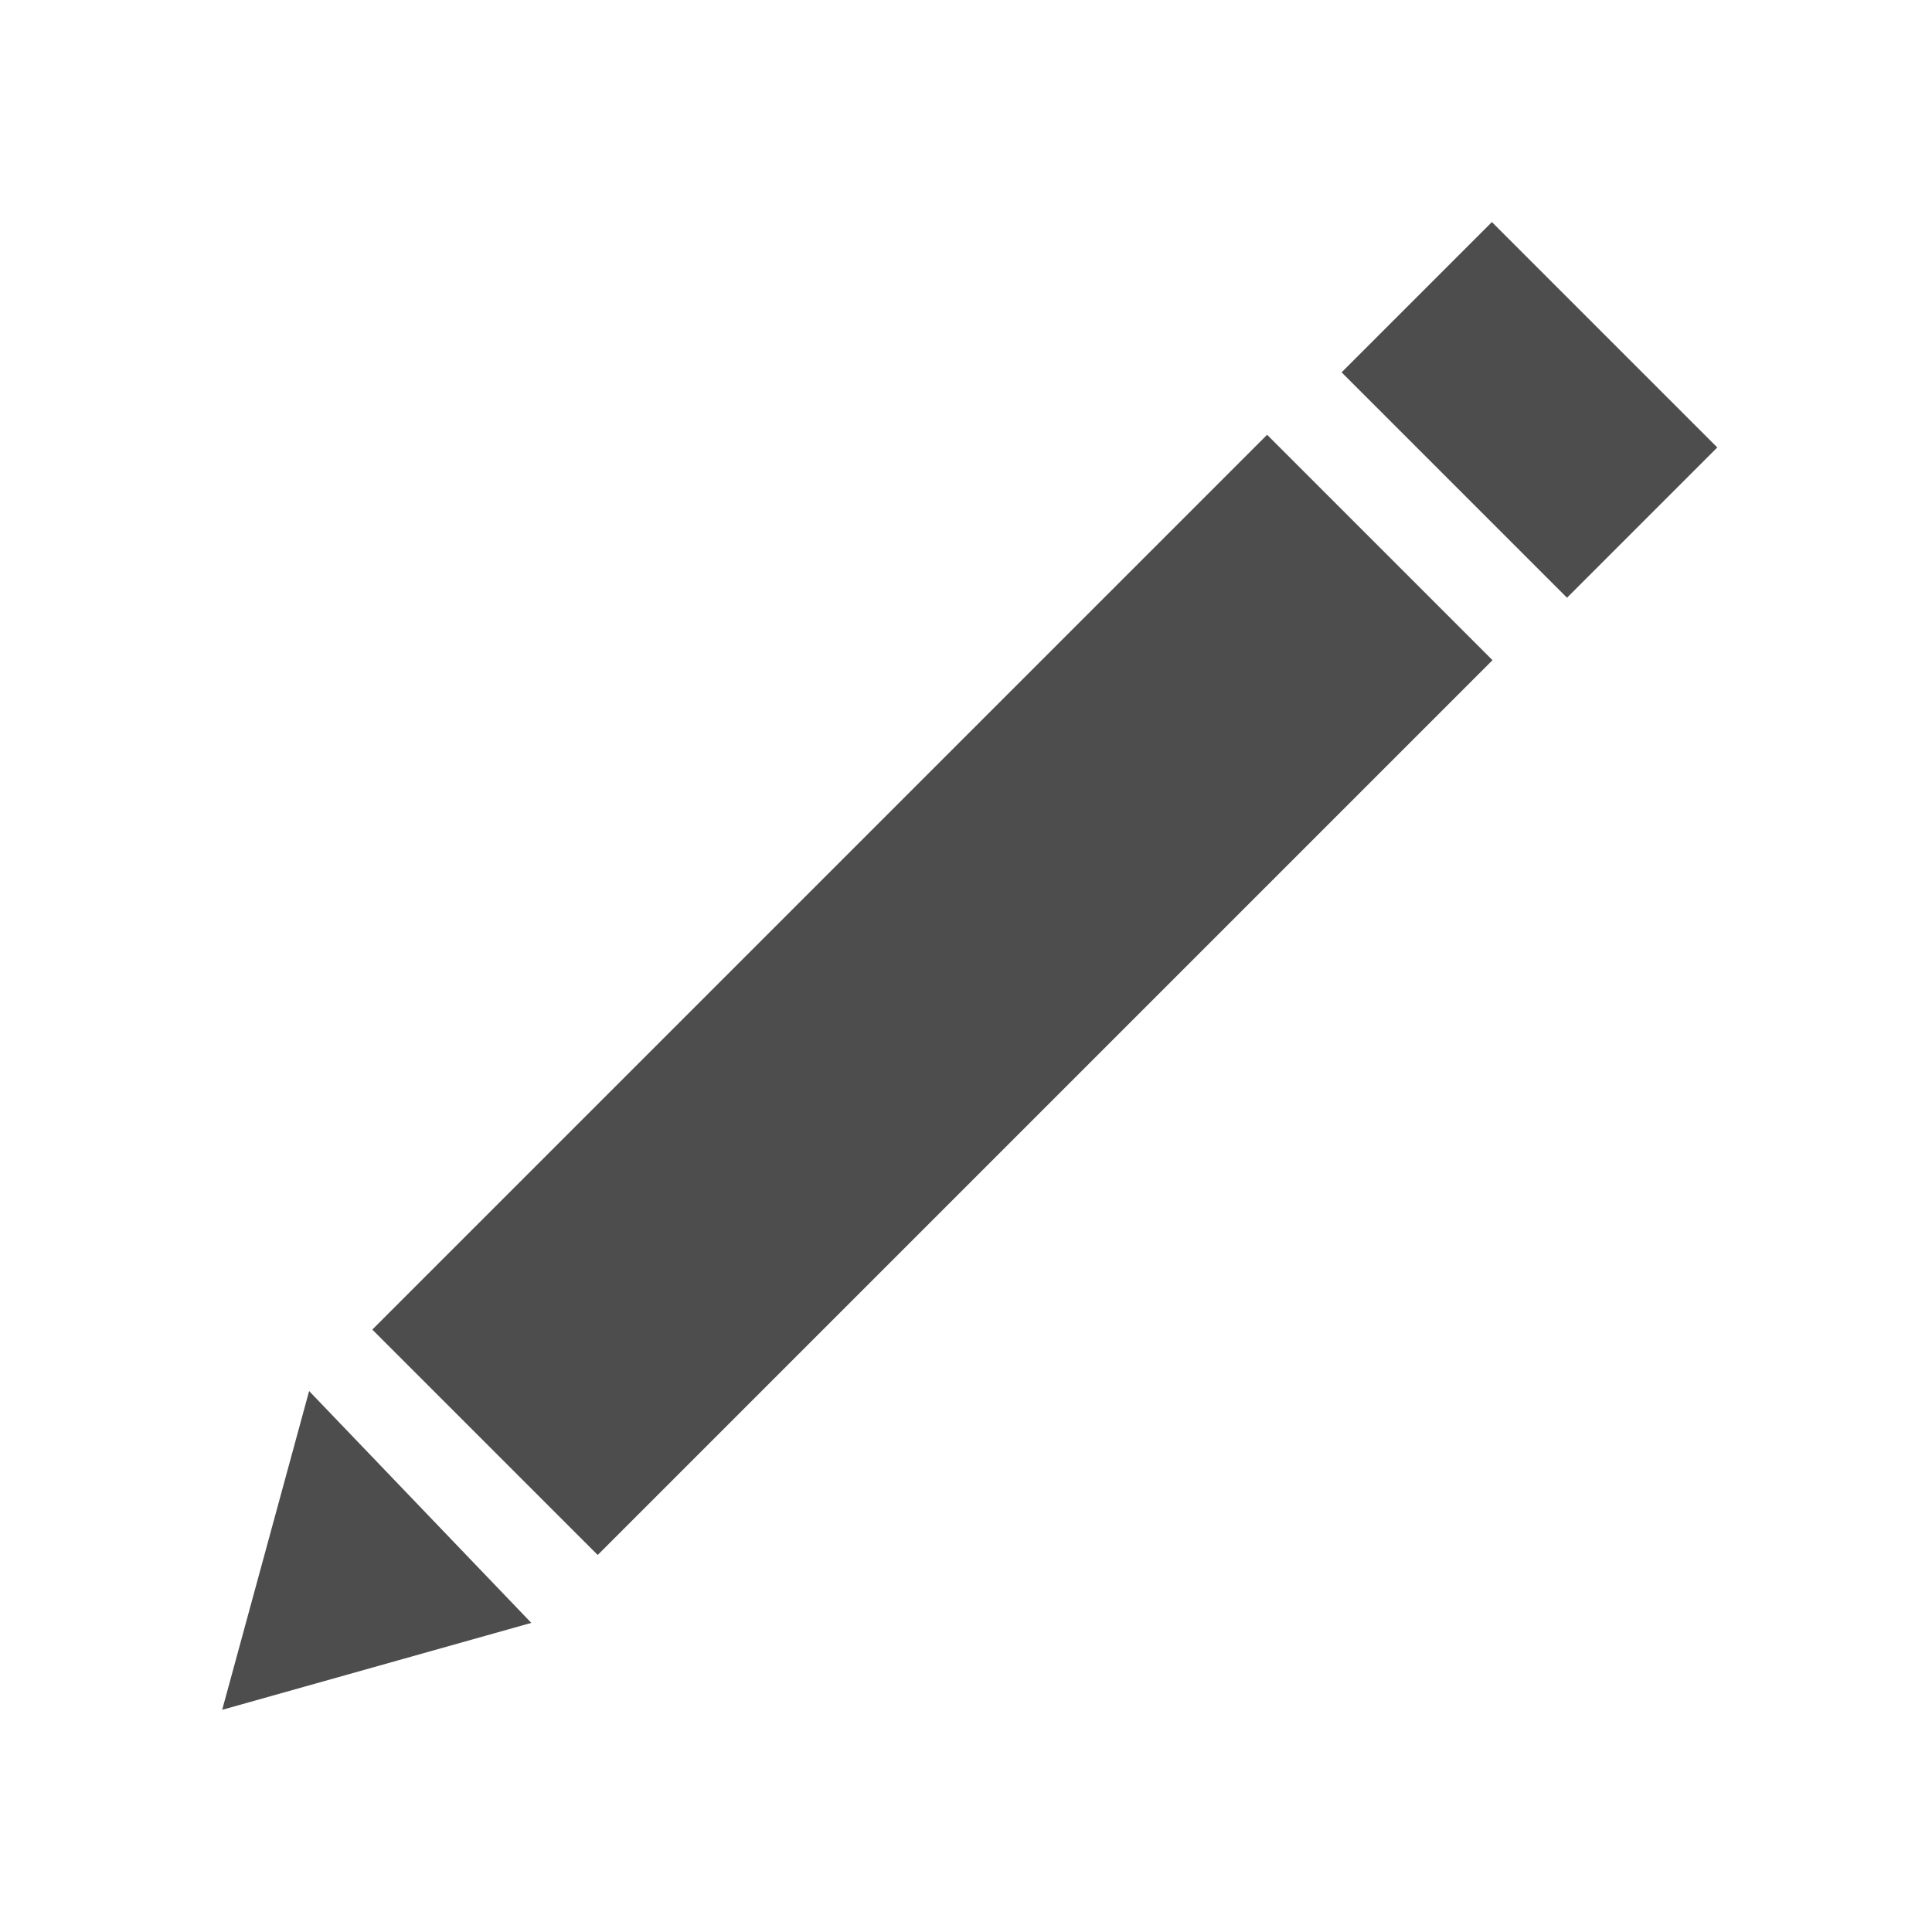
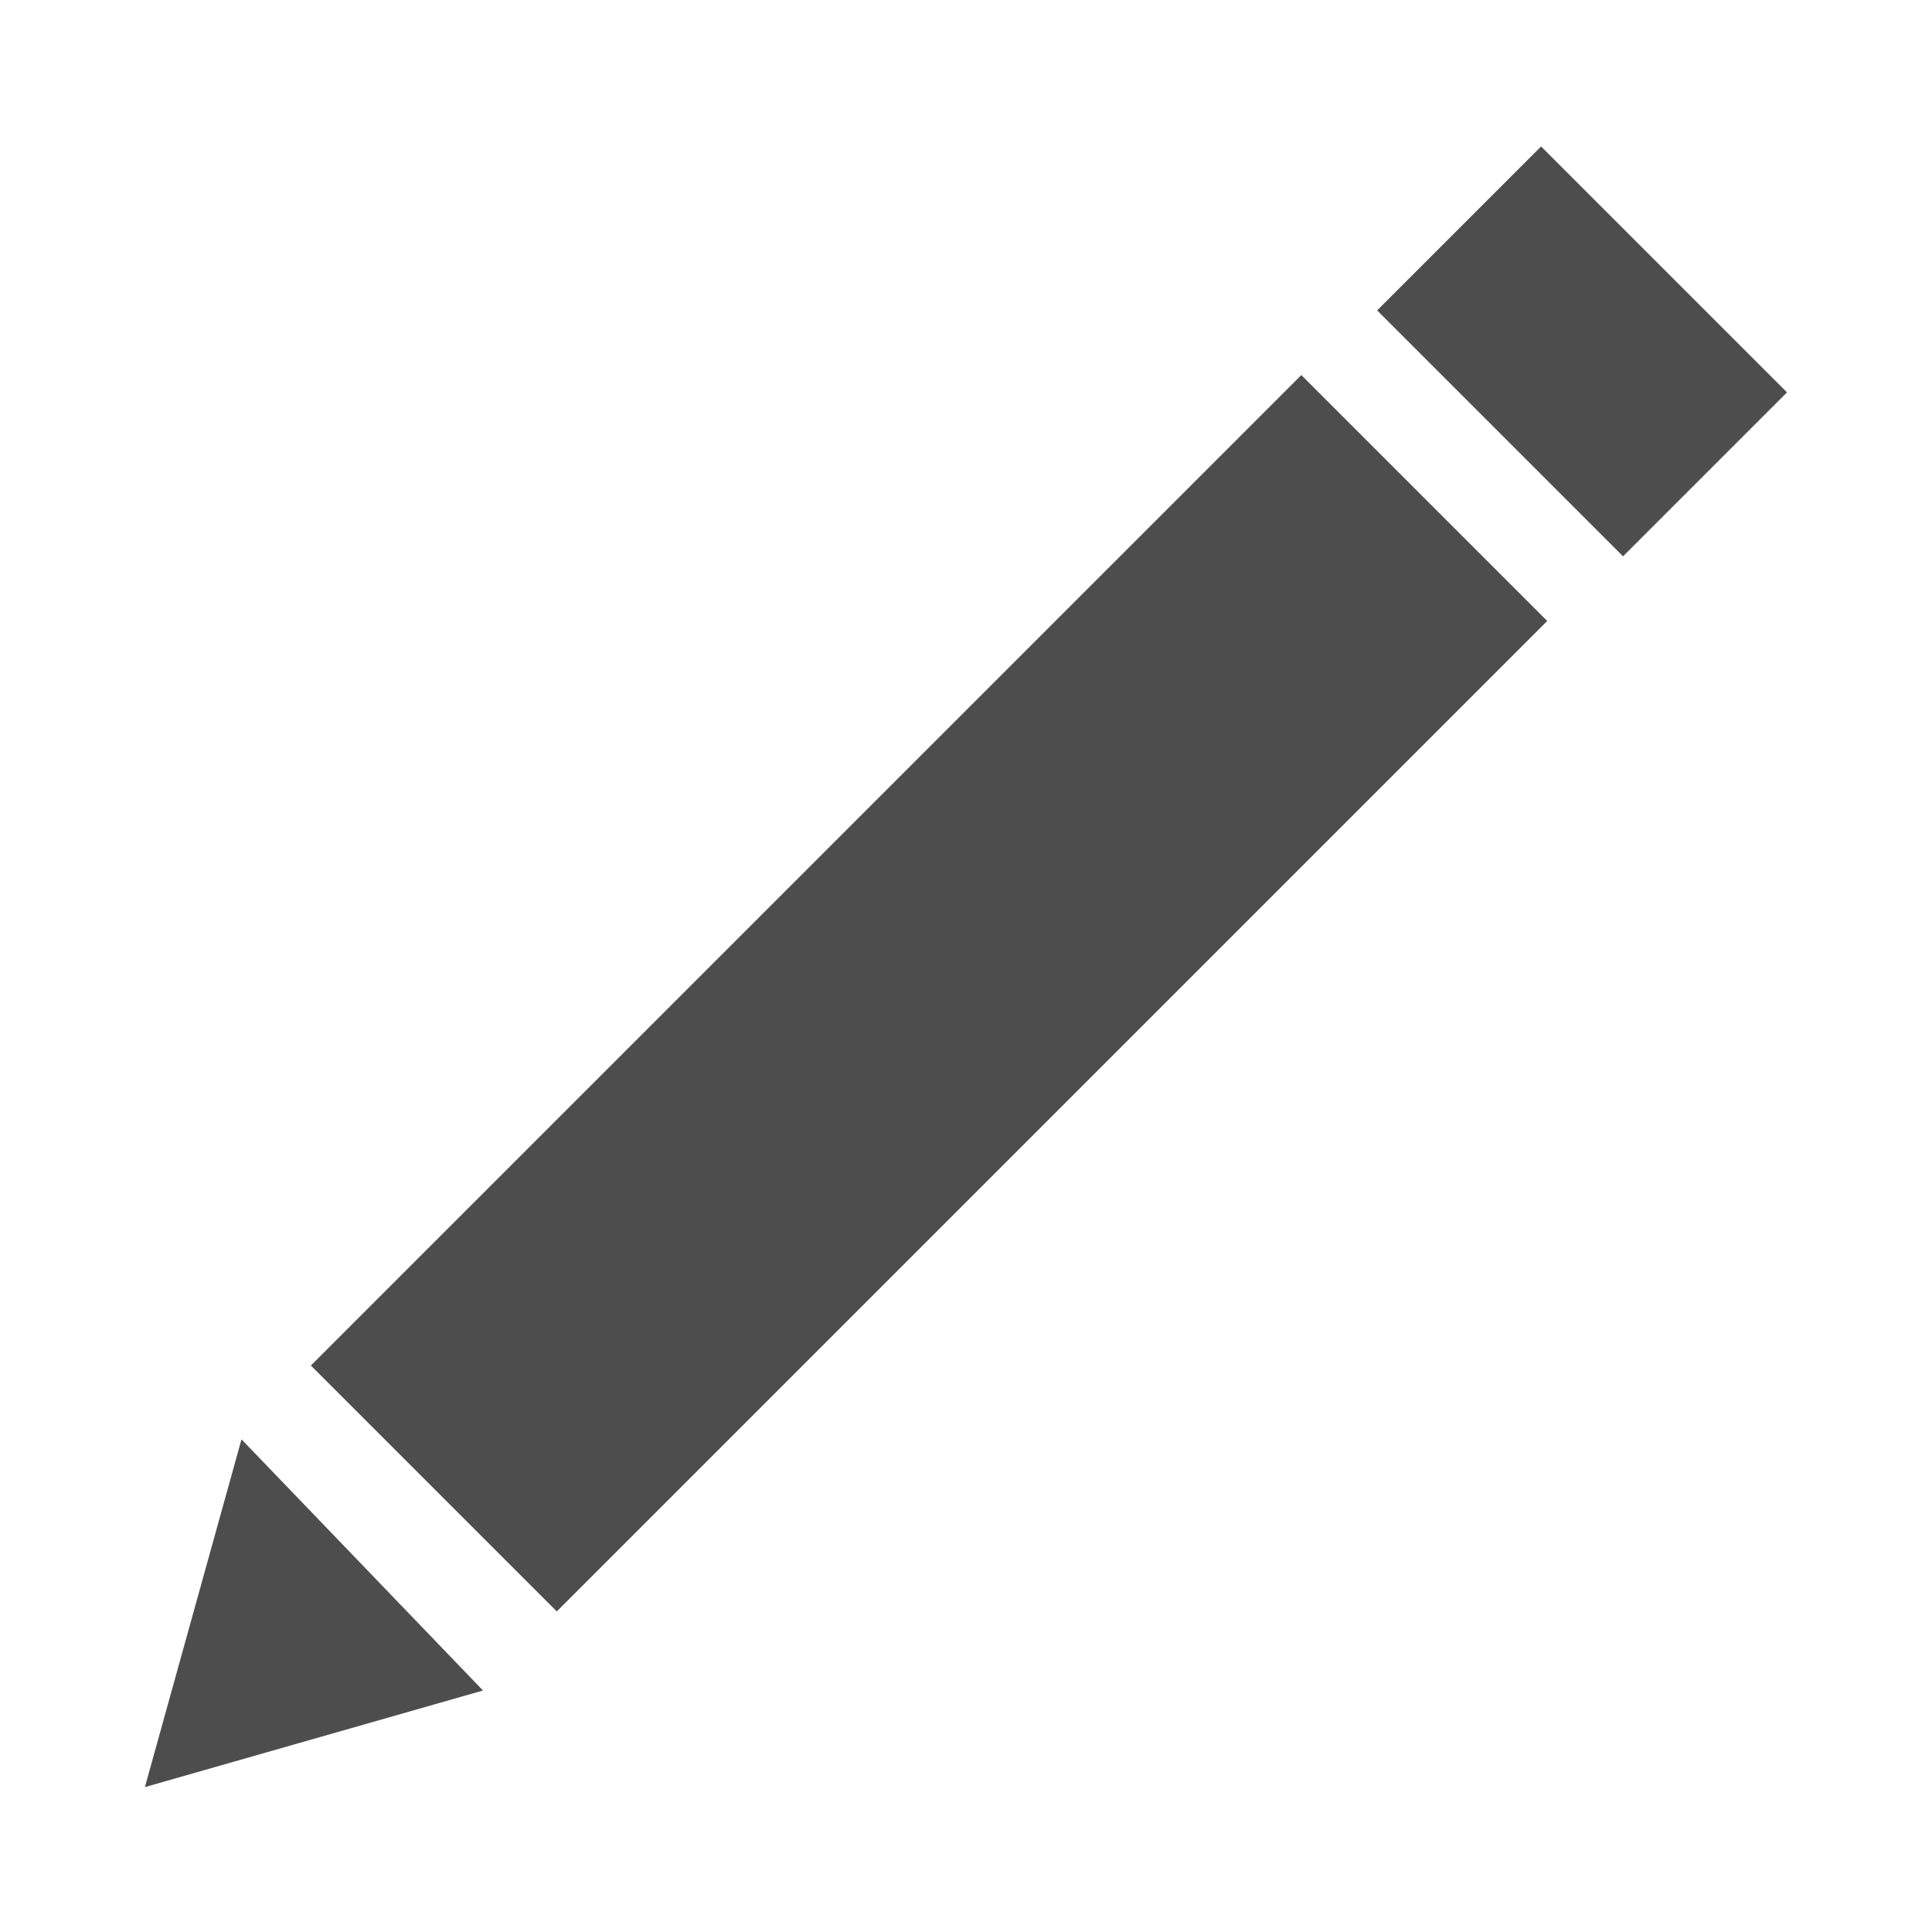
<svg xmlns="http://www.w3.org/2000/svg" version="1.1" id="Layer_1" x="0px" y="0px" viewBox="0 0 20 20" style="enable-background:new 0 0 20 20;" xml:space="preserve">
  <style type="text/css">
	.st0{fill:#4D4D4D;}
</style>
  <g>
-     <polygon class="st0" points="3.2,14.4 2.3,17.7 5.5,16.8  " />
-     <rect x="14.7" y="2.6" transform="matrix(0.7071 -0.7071 0.7071 0.7071 1.6554 12.4103)" class="st0" width="2.2" height="3.3" />
-     <rect x="3.1" y="8.6" transform="matrix(0.7071 -0.7071 0.7071 0.7071 -4.4191 9.8748)" class="st0" width="13.1" height="3.3" />
+     <polygon class="st0" points="2.5,14.9 1.5,18.5 5,17.5  " />
+     <rect x="15.2" y="1.8" transform="matrix(0.7071 -0.7071 0.7071 0.7071 2.2355 12.6886)" class="st0" width="2.4" height="3.6" />
+     <rect x="2.4" y="8.5" transform="matrix(0.7071 -0.7071 0.7071 0.7071 -4.4892 9.8224)" class="st0" width="14.5" height="3.6" />
  </g>
</svg>
